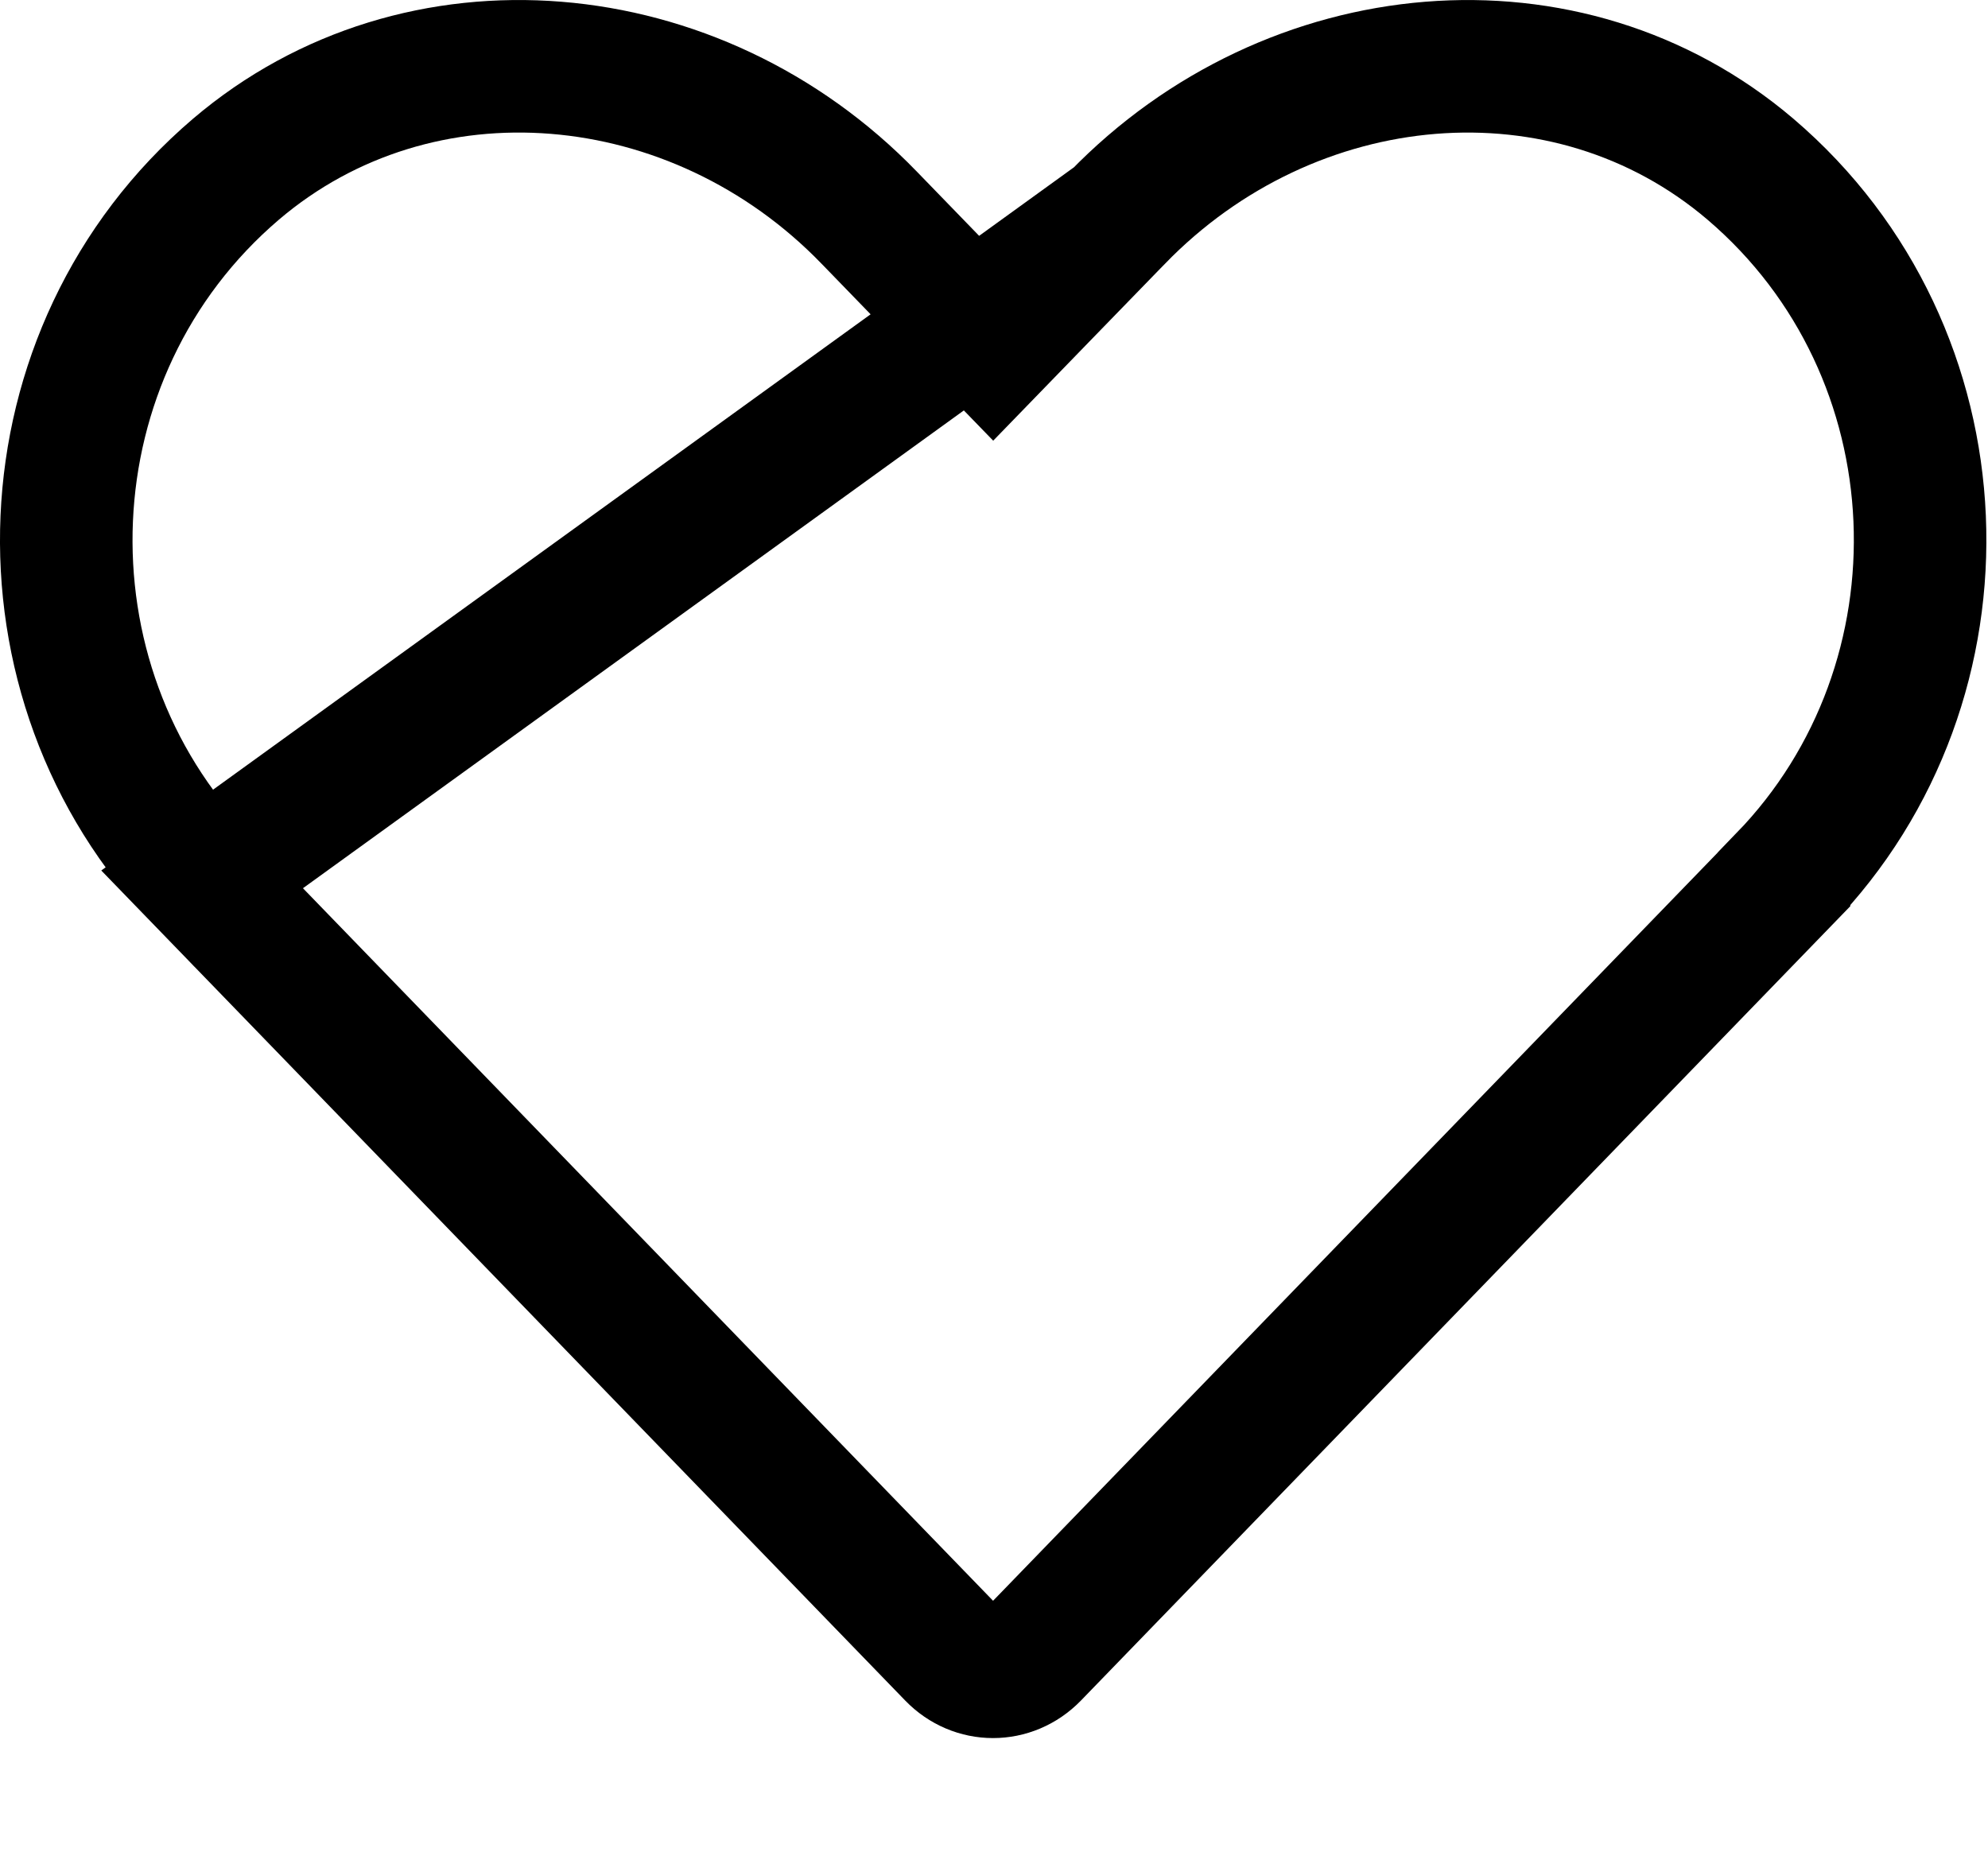
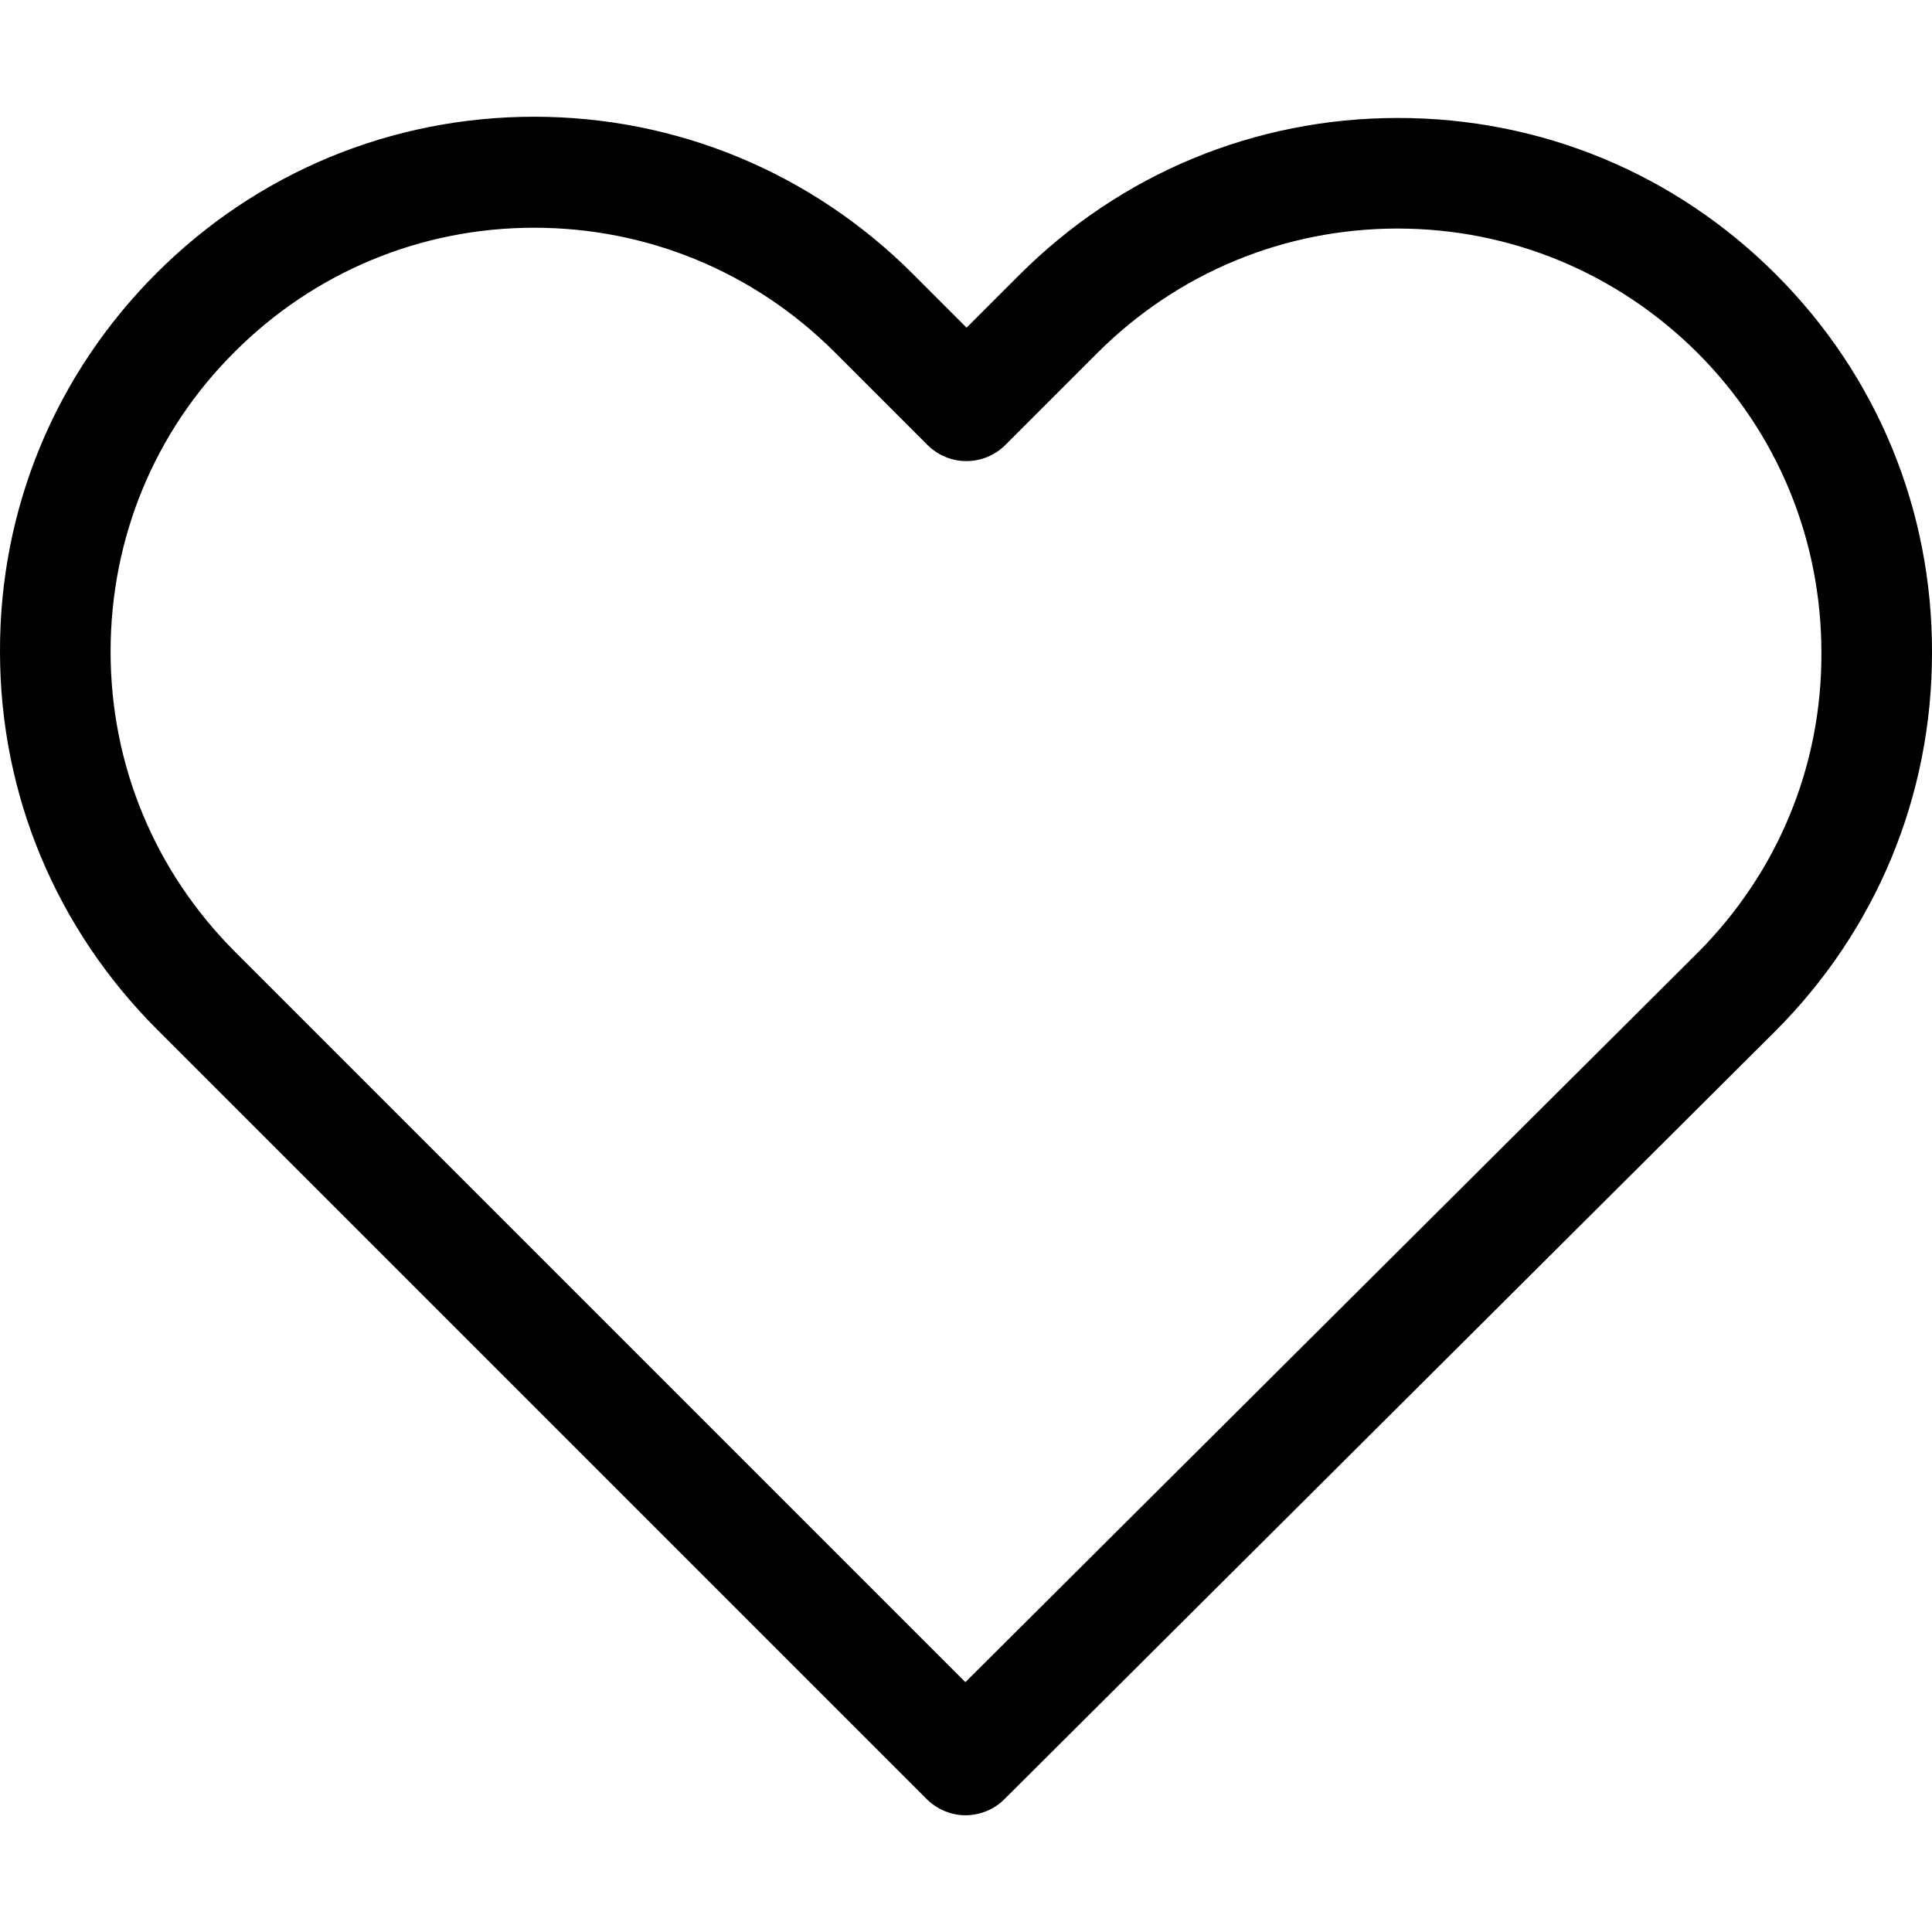
- <svg xmlns="http://www.w3.org/2000/svg" width="15" height="14" viewBox="0 0 15 14" fill="none">
-   <path d="M8.43 1.643L8.43 1.643L7.853 2.237L7.494 2.607L7.135 2.237L6.559 1.643L6.558 1.642C5.25 0.29 3.16 0.101 1.78 1.277C0.164 2.656 0.077 5.138 1.525 6.635L8.43 1.643ZM8.43 1.643C9.741 0.29 11.828 0.101 13.208 1.277C14.824 2.656 14.911 5.138 13.461 6.634L13.461 6.635L7.797 12.483C7.627 12.658 7.358 12.658 7.189 12.483L1.525 6.635L8.43 1.643Z" stroke="black" />
+ <svg xmlns="http://www.w3.org/2000/svg" fill="#000000" height="15px" width="15px" version="1.1" id="Capa_1" viewBox="0 0 471.701 471.701" xml:space="preserve">
+   <g>
+     <path d="M433.601,67.001c-24.7-24.7-57.4-38.2-92.3-38.2s-67.7,13.6-92.4,38.3l-12.9,12.9l-13.1-13.1   c-24.7-24.7-57.6-38.4-92.5-38.4c-34.8,0-67.6,13.6-92.2,38.2c-24.7,24.7-38.3,57.5-38.2,92.4c0,34.9,13.7,67.6,38.4,92.3   l187.8,187.8c2.6,2.6,6.1,4,9.5,4c3.4,0,6.9-1.3,9.5-3.9l188.2-187.5c24.7-24.7,38.3-57.5,38.3-92.4   C471.801,124.501,458.301,91.701,433.601,67.001z M414.401,232.701l-178.7,178l-178.3-178.3c-19.6-19.6-30.4-45.6-30.4-73.3   s10.7-53.7,30.3-73.2c19.5-19.5,45.5-30.3,73.1-30.3c27.7,0,53.8,10.8,73.4,30.4l22.6,22.6c5.3,5.3,13.8,5.3,19.1,0l22.4-22.4   c19.6-19.6,45.7-30.4,73.3-30.4c27.6,0,53.6,10.8,73.2,30.3c19.6,19.6,30.3,45.6,30.3,73.3   C444.801,187.101,434.001,213.101,414.401,232.701z" />
+   </g>
</svg>
